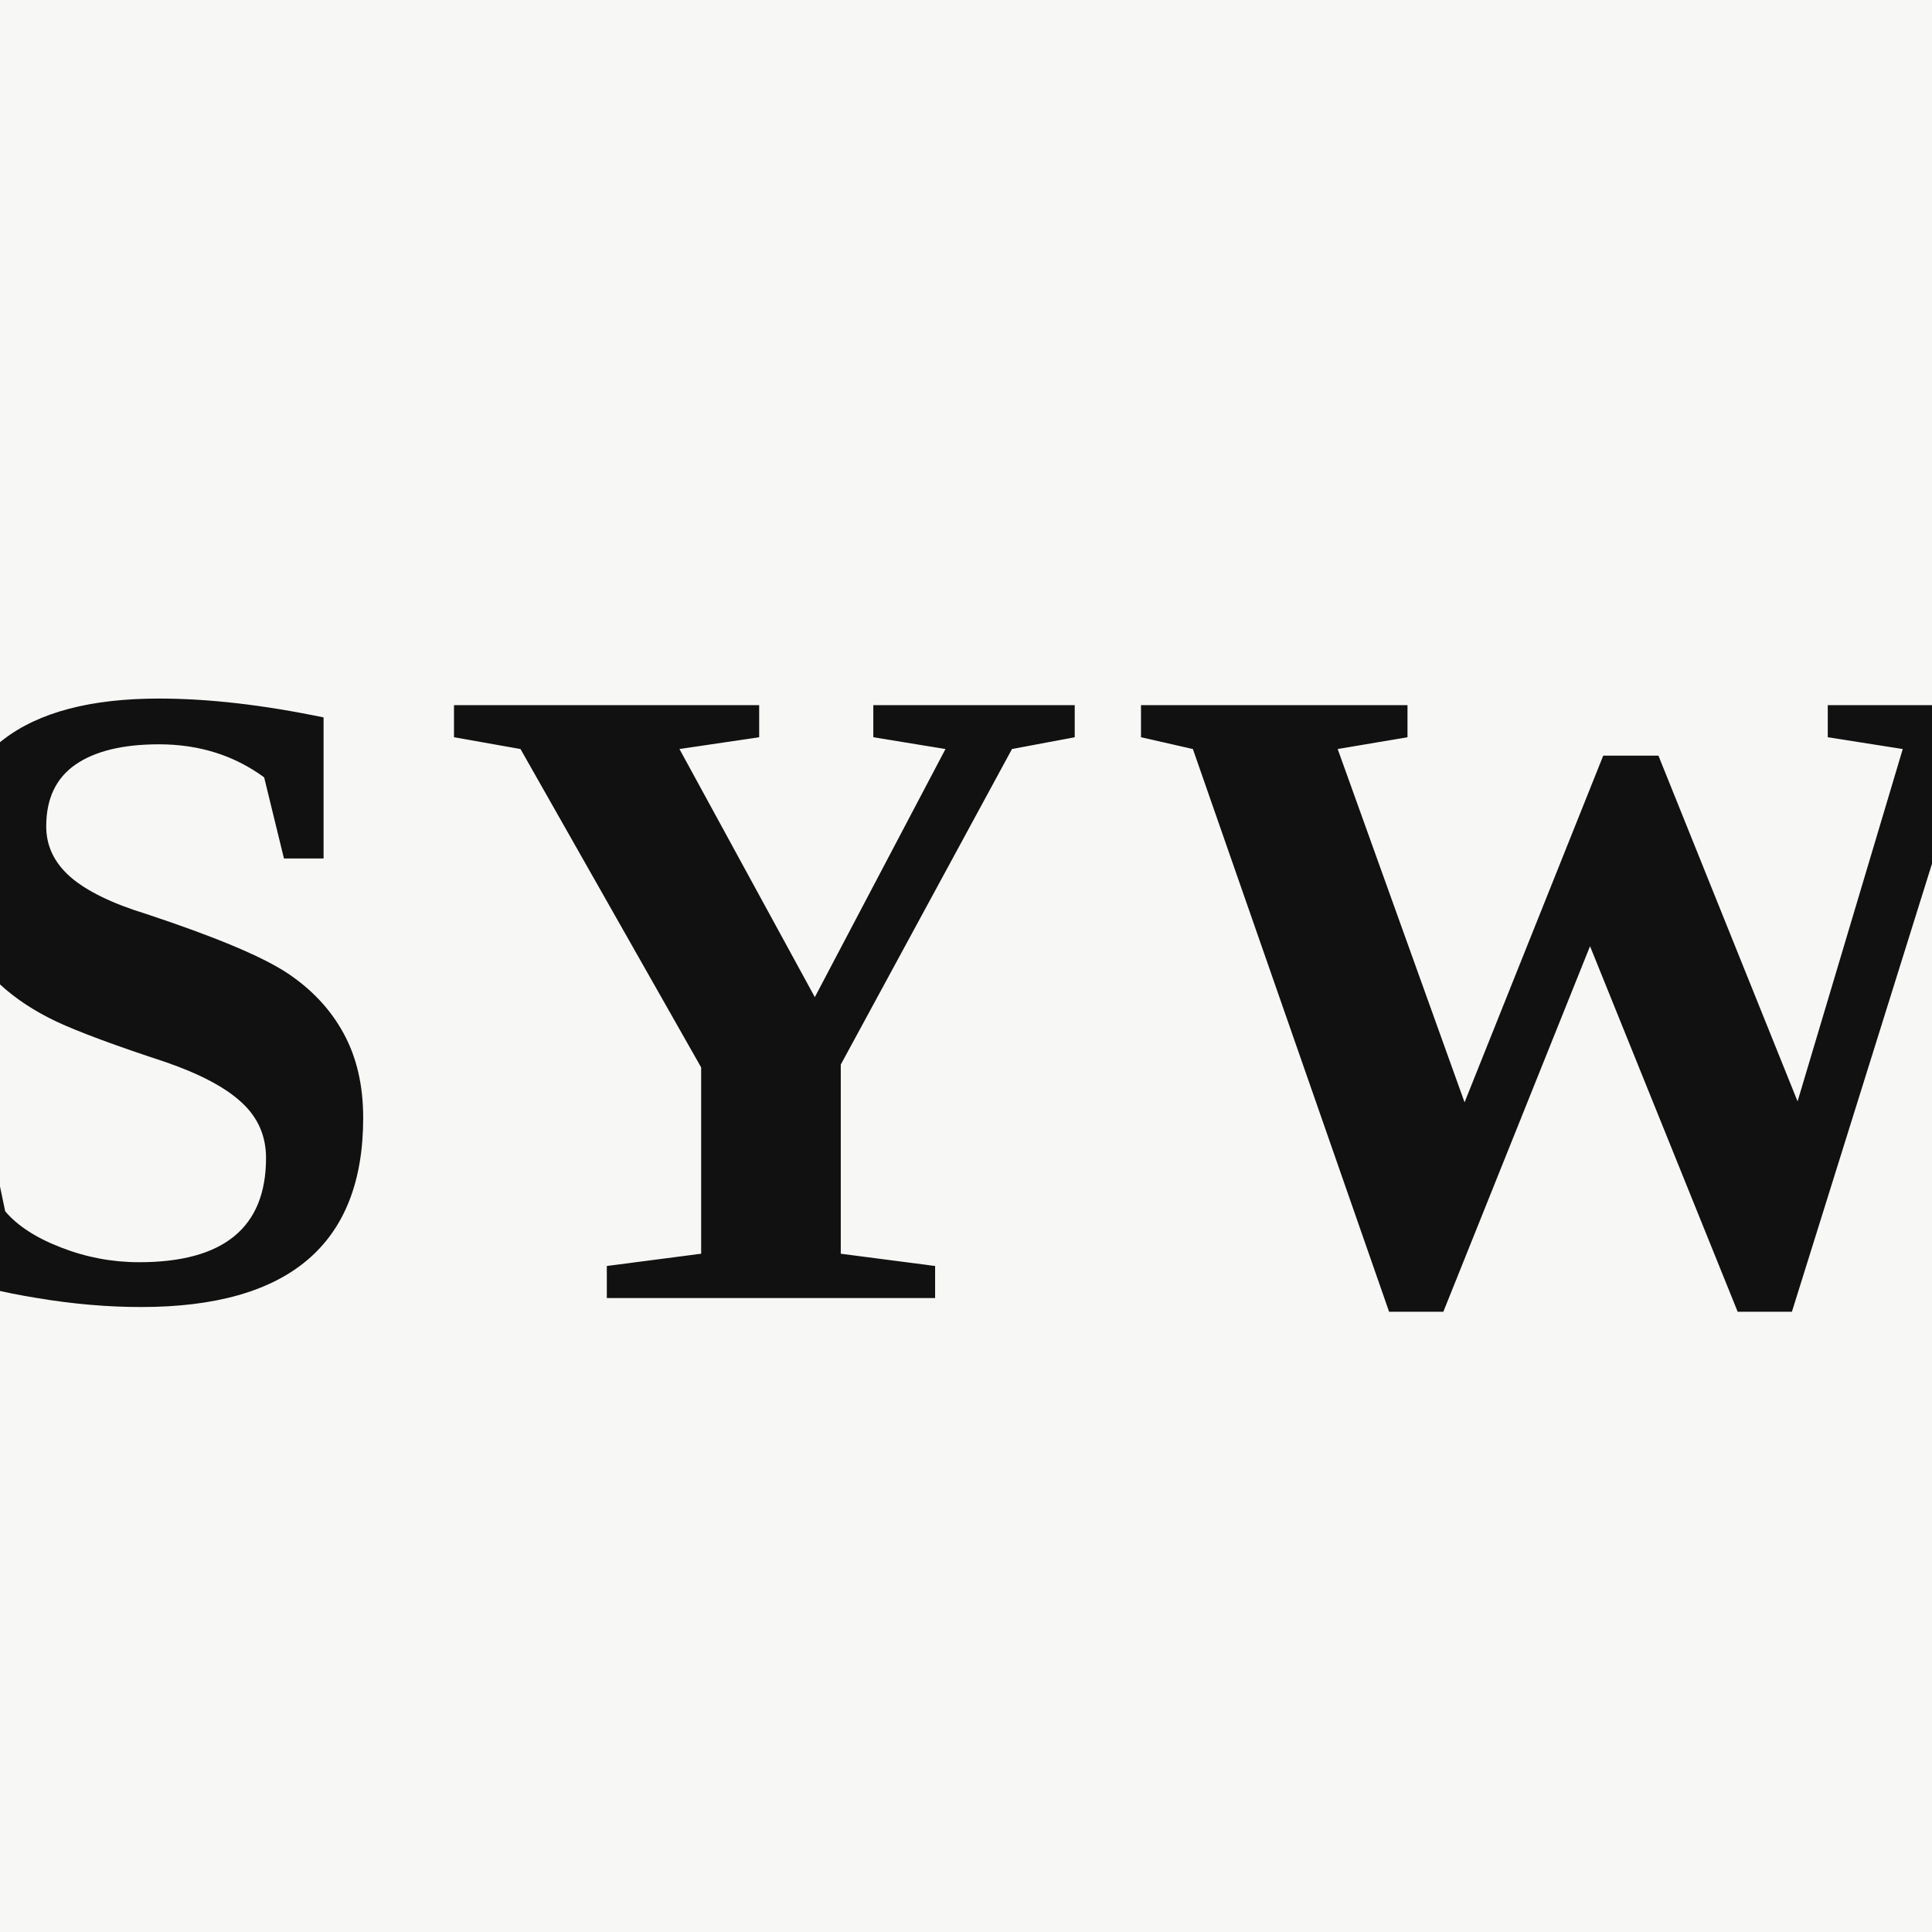
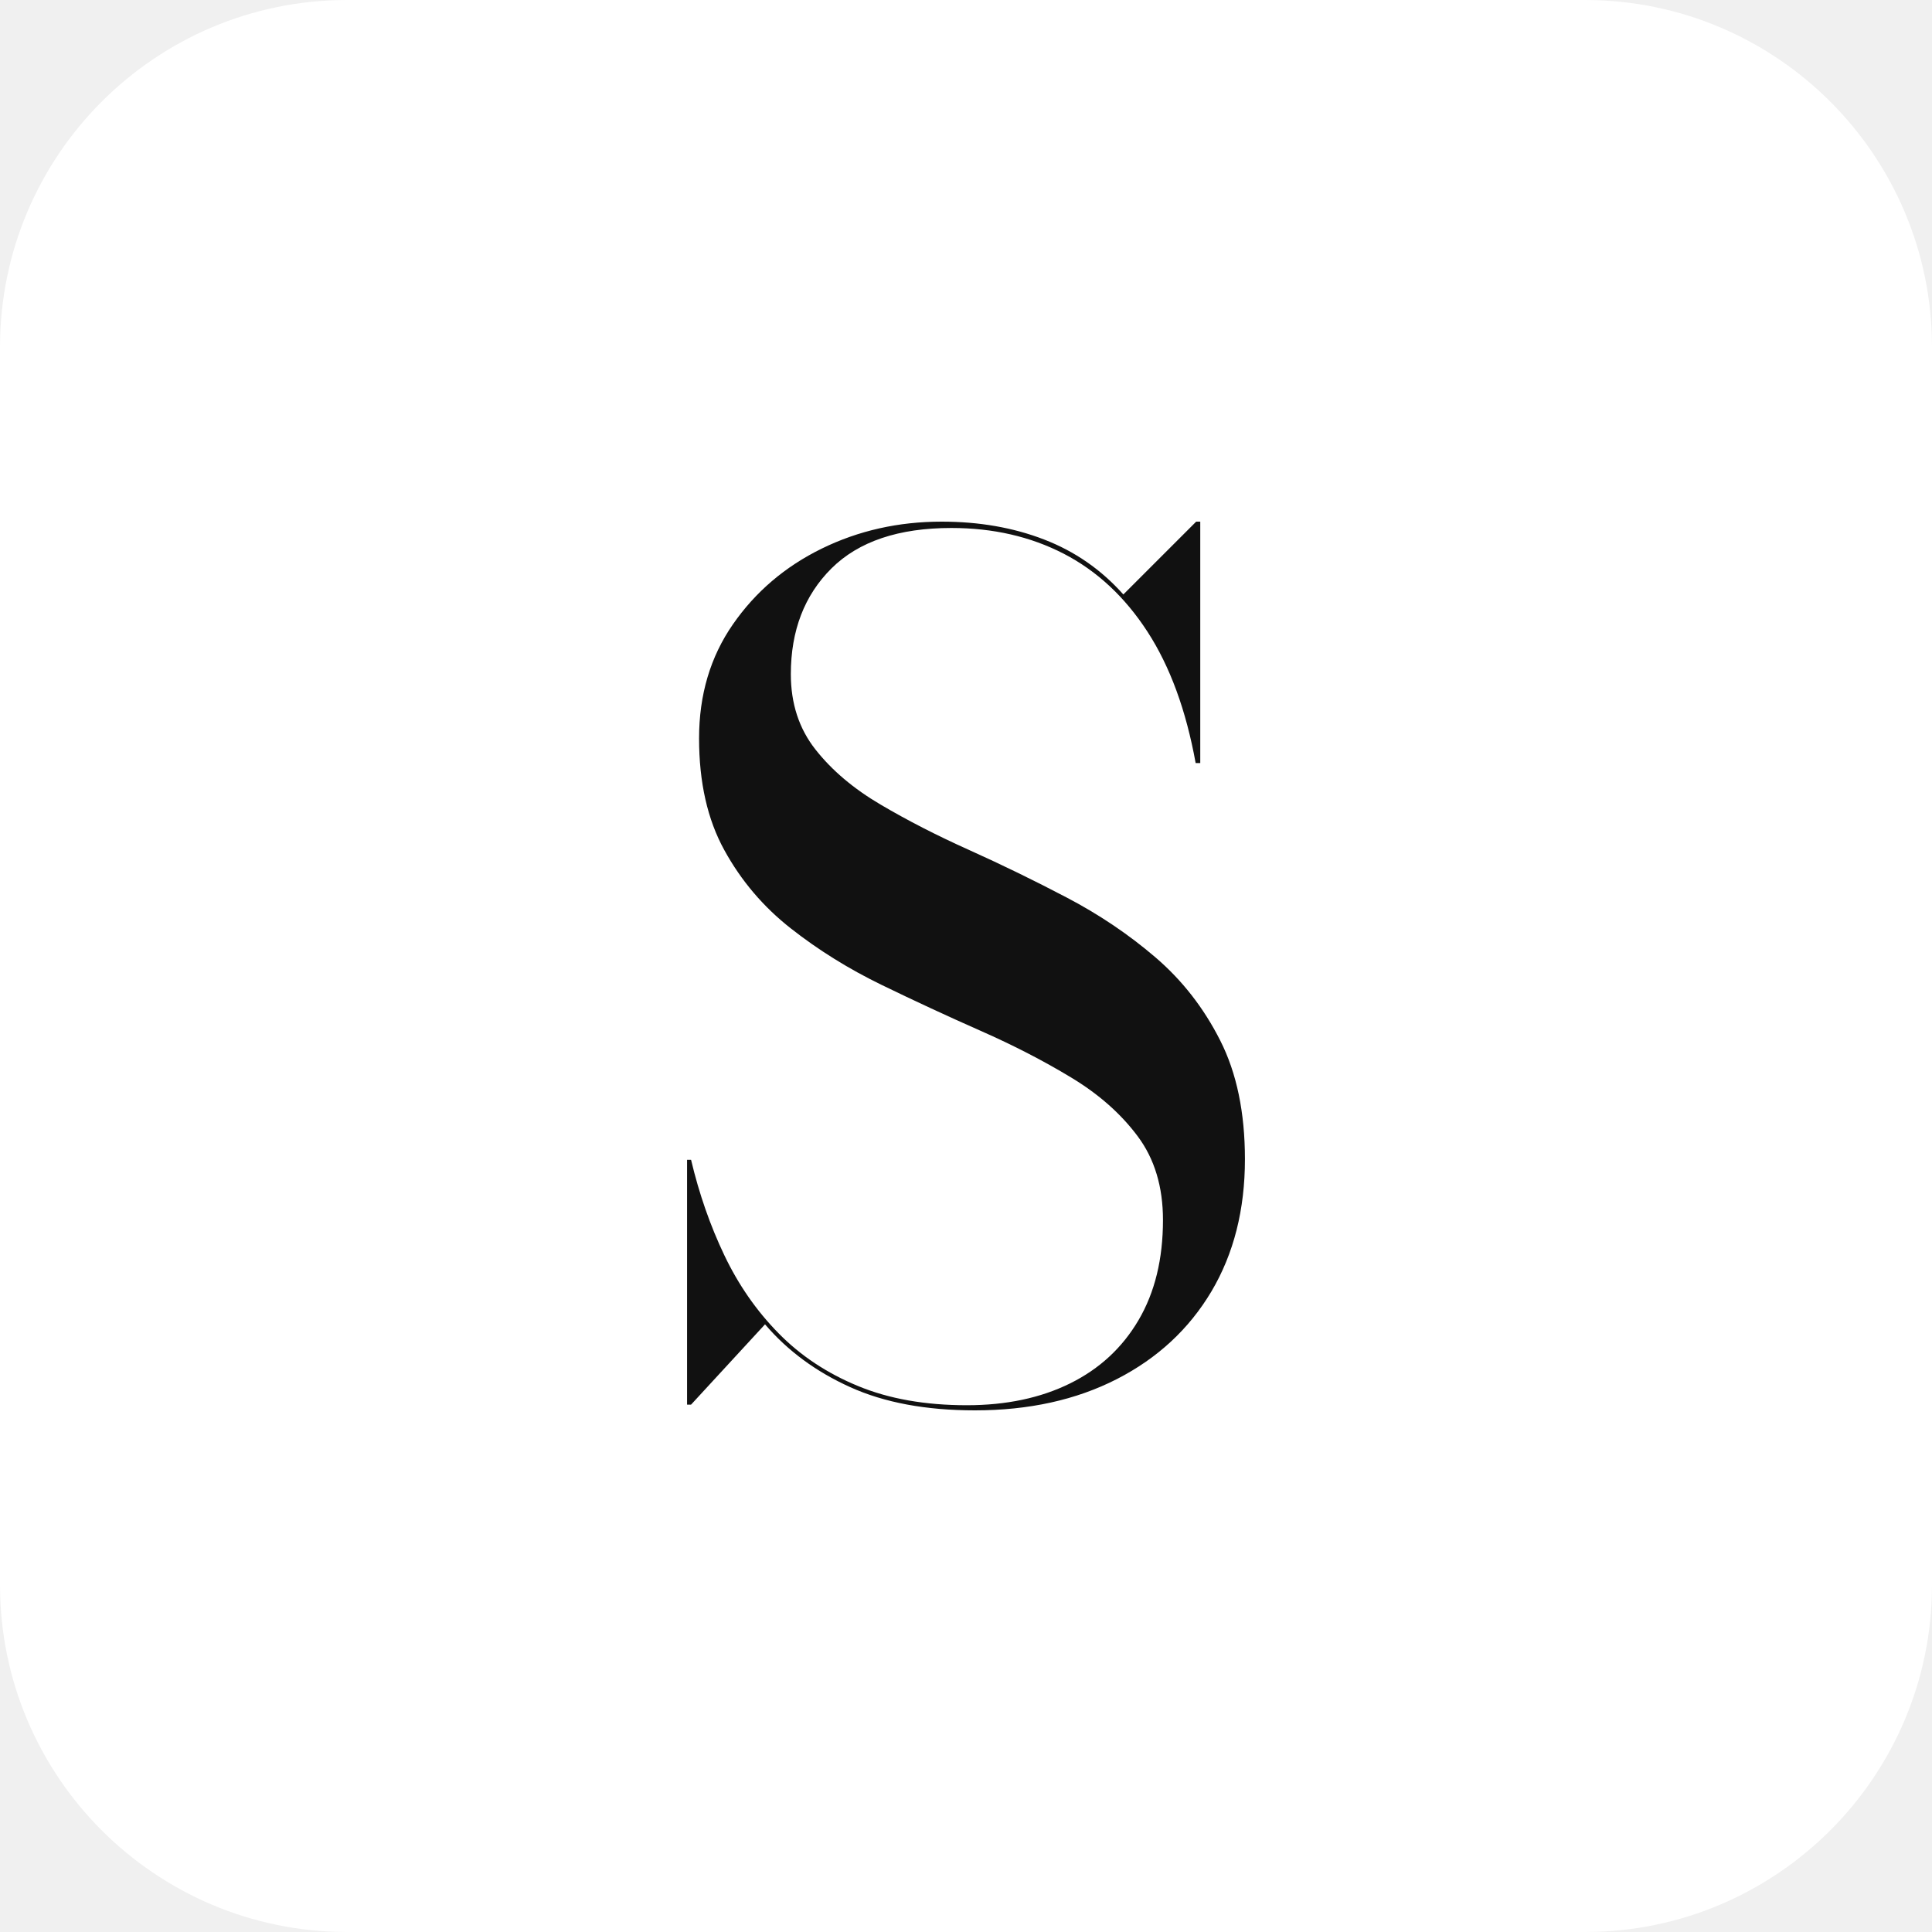
- <svg xmlns="http://www.w3.org/2000/svg" viewBox="0 0 64 64" fill="none">
-   <rect width="64" height="64" fill="#F7F7F5" />
-   <text x="32" y="43" text-anchor="middle" font-family="Georgia, 'Times New Roman', serif" font-size="30" font-weight="700" letter-spacing="1.2" fill="#111">SYW</text>
+ <svg xmlns="http://www.w3.org/2000/svg" viewBox="0 0 256 256" role="img" aria-label="SYW">
+   <rect width="256" height="256" rx="46" fill="#ffffff" />
+   <path d="M129.18 186.88Q119.45 186.88 112.65 183.80Q105.85 180.73 101.37 175.48L91.57 186.12H91.04V153.68H91.57Q93.17 160.44 95.98 166.33Q98.79 172.22 103.16 176.66Q107.52 181.11 113.68 183.65Q119.83 186.20 128.11 186.20Q135.94 186.20 141.79 183.31Q147.64 180.42 150.87 174.91Q154.10 169.41 154.10 161.66Q154.10 155.05 150.75 150.56Q147.41 146.08 141.94 142.78Q136.47 139.47 129.94 136.59Q123.40 133.70 116.83 130.51Q110.26 127.32 104.79 123.02Q99.32 118.73 95.98 112.65Q92.63 106.58 92.63 97.84Q92.63 89.18 97.12 82.72Q101.60 76.26 108.89 72.69Q116.19 69.12 124.77 69.12Q132.22 69.12 138.33 71.48Q144.45 73.83 148.85 78.77L158.50 69.12H159.04V101.11H158.43Q156.53 90.62 152.05 83.71Q147.56 76.79 140.95 73.37Q134.34 69.96 126.06 69.96Q115.58 69.96 110.18 75.31Q104.79 80.67 104.79 89.33Q104.79 95.18 108.06 99.32Q111.32 103.46 116.68 106.61Q122.04 109.77 128.46 112.65Q134.88 115.54 141.33 118.92Q147.79 122.30 153.11 126.86Q158.43 131.42 161.69 137.88Q164.96 144.33 164.96 153.60Q164.96 163.63 160.52 171.12Q156.07 178.60 147.98 182.74Q139.89 186.88 129.18 186.88Z" fill="#111111" />
</svg>
